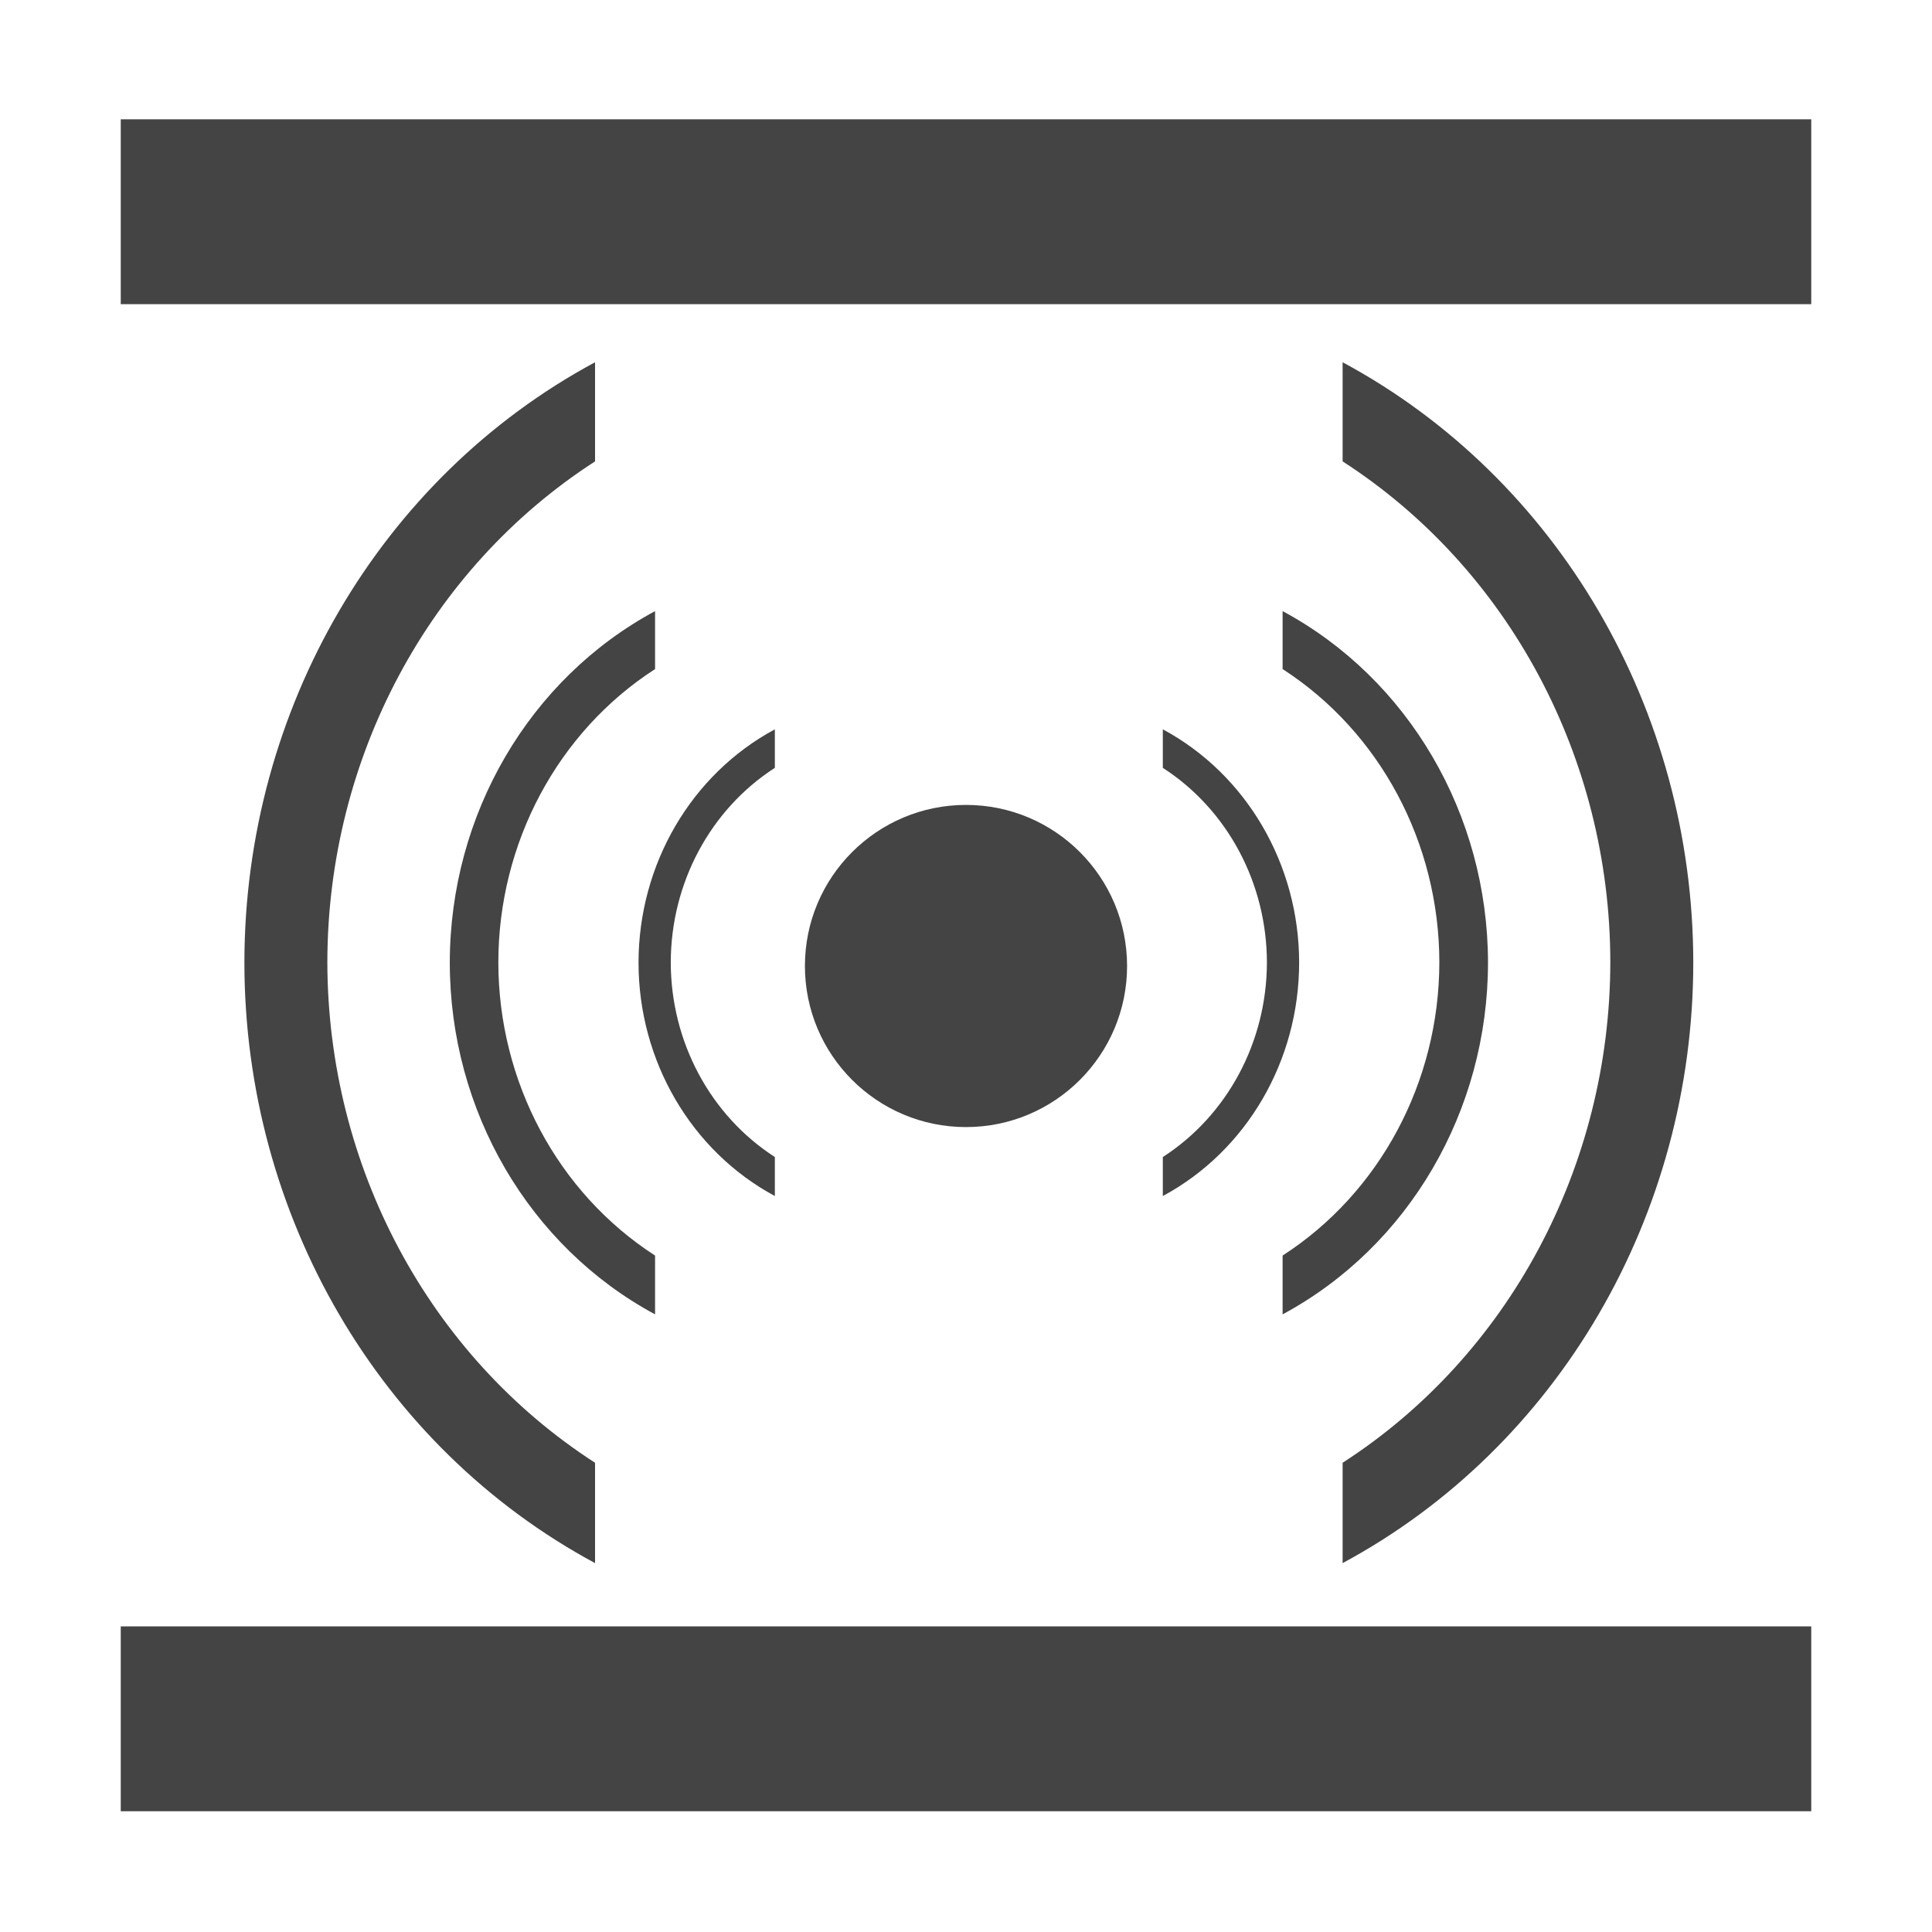
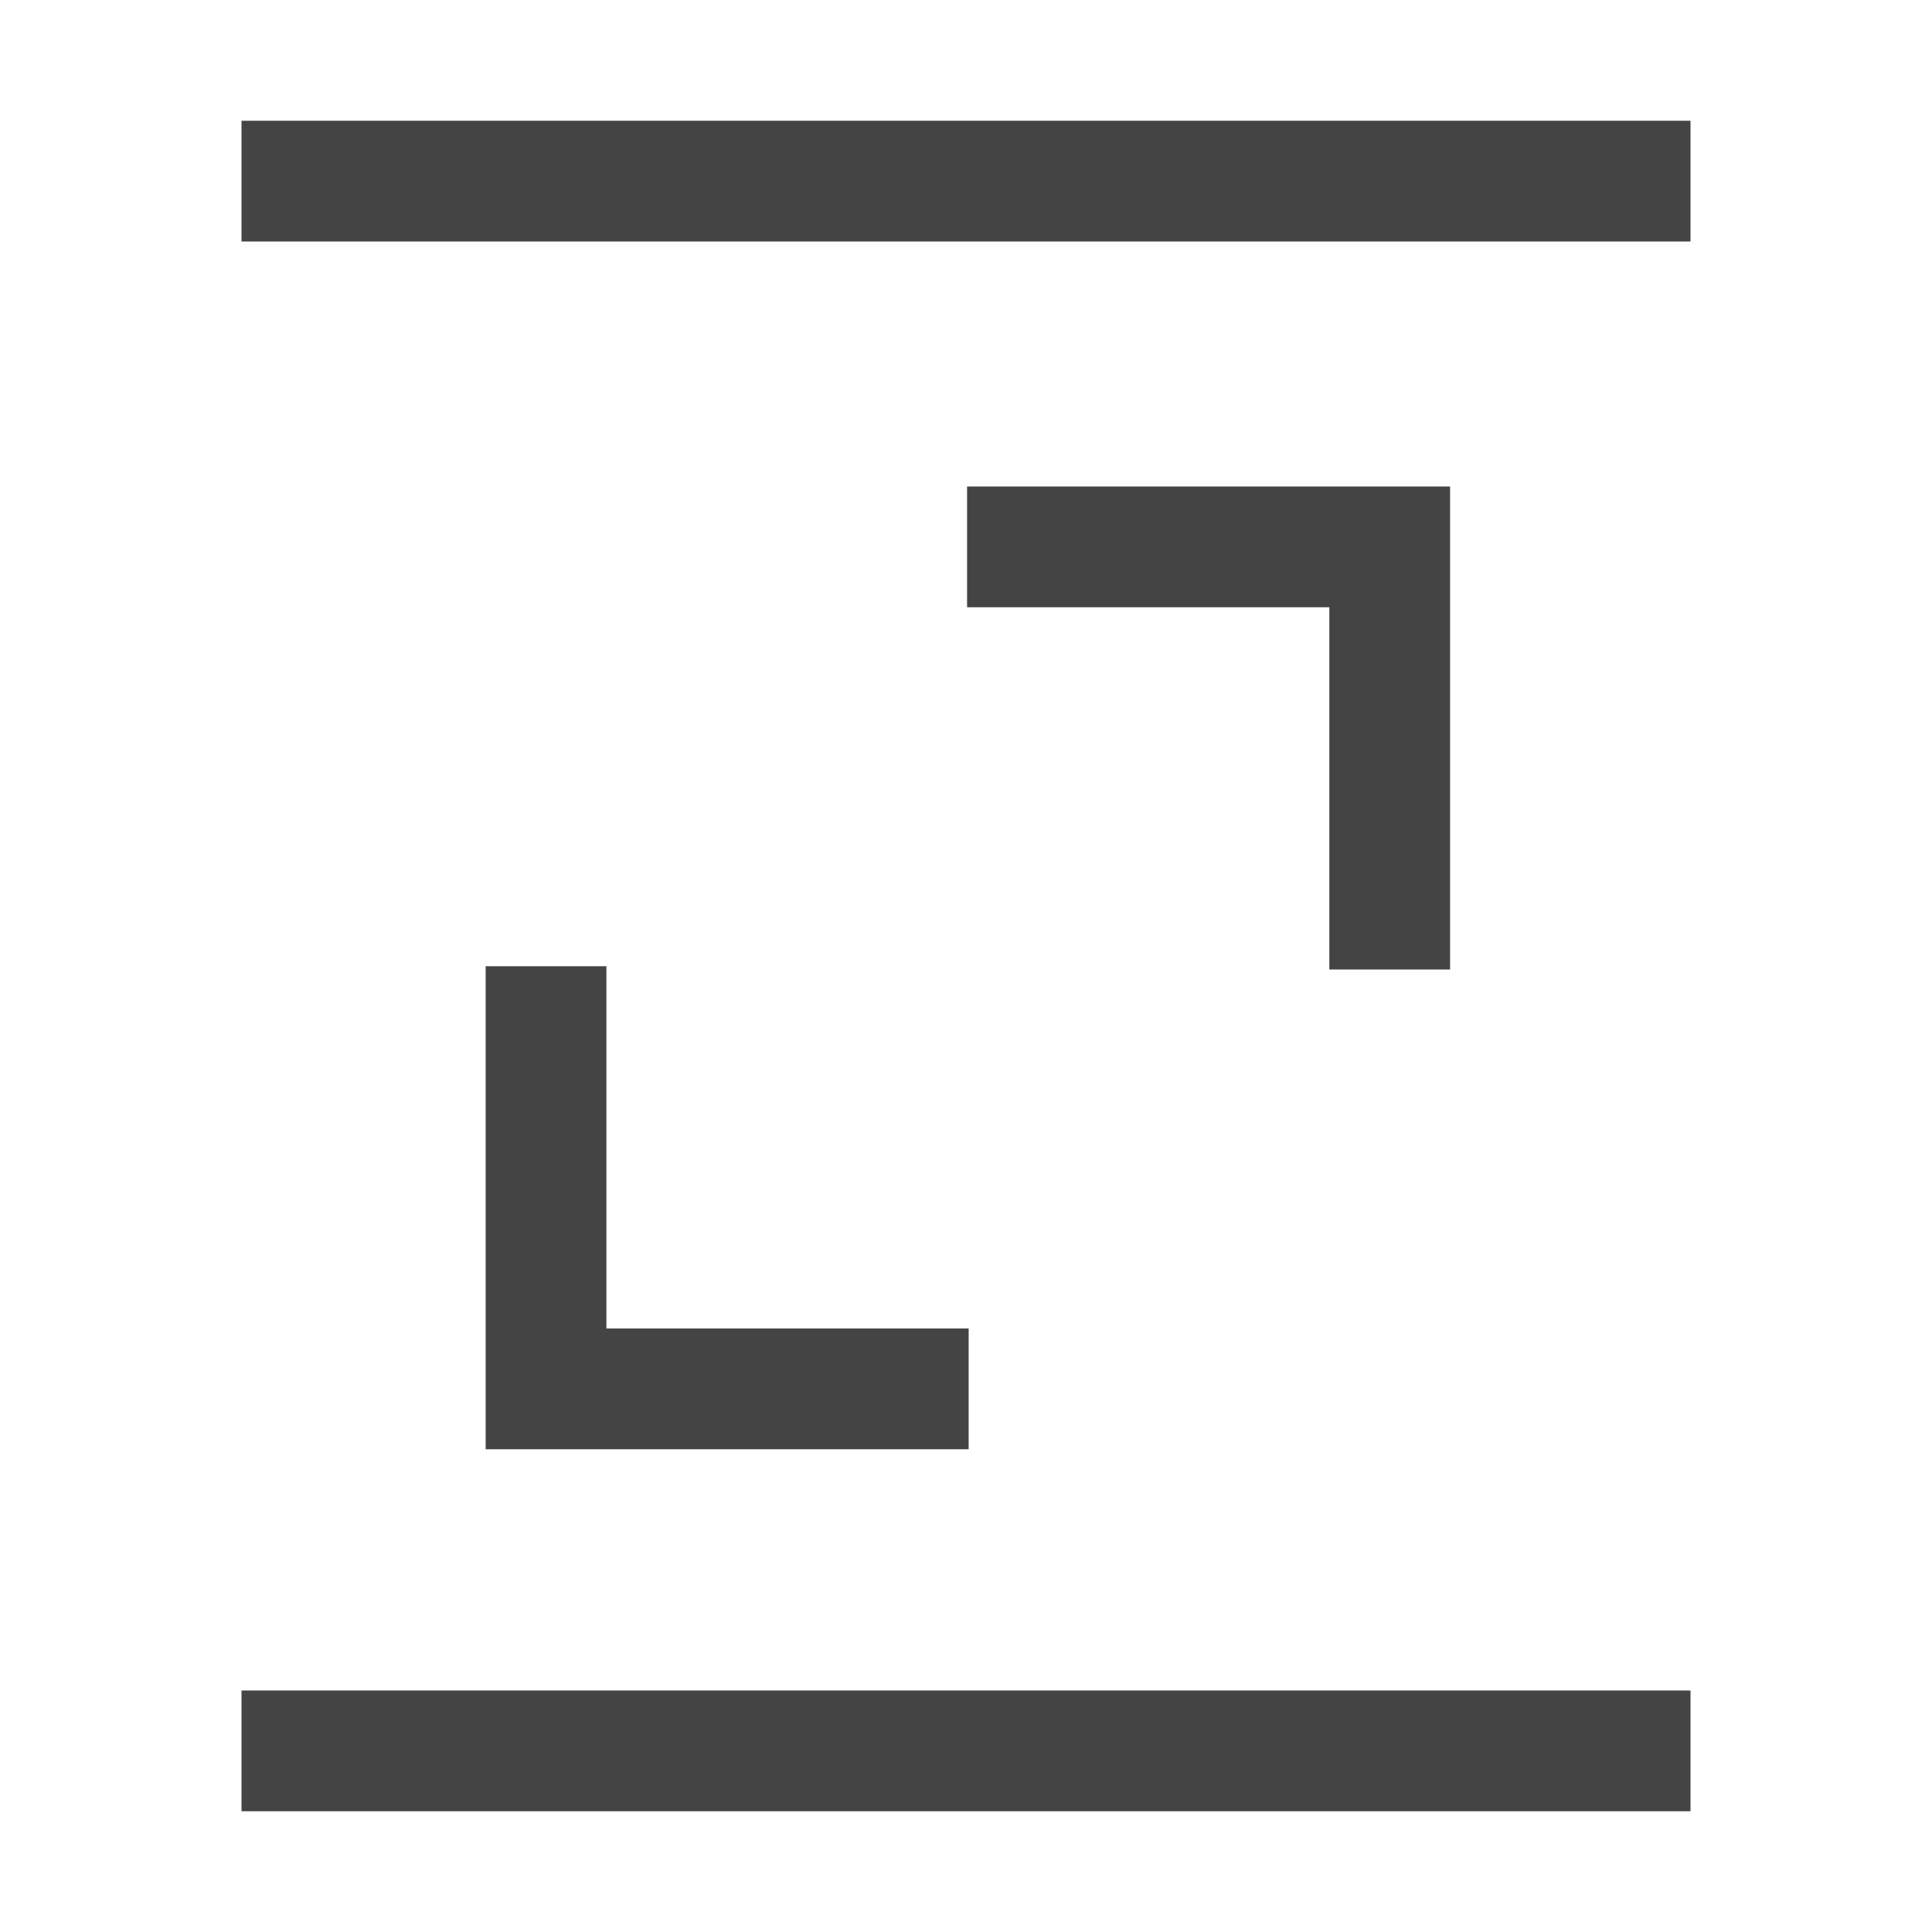
<svg xmlns="http://www.w3.org/2000/svg" version="1" viewBox="0 0 16 16" enable-background="new 0 0 48 48" id="svg12" width="16" height="16">
  <defs id="defs16">
    </defs>
-   <rect style="opacity:1;fill:#444444;fill-opacity:1;stroke:none;stroke-width:0.247;stroke-miterlimit:4;stroke-dasharray:none;stroke-opacity:1" id="rect816" width="14" height="1.531" x="1" y="0.988" />
-   <rect y="13.469" x="1" height="1.531" width="14" id="rect818" style="opacity:1;fill:#444444;fill-opacity:1;stroke:none;stroke-width:0.247;stroke-miterlimit:4;stroke-dasharray:none;stroke-opacity:1" />
-   <circle style="opacity:1;fill:#444444;fill-opacity:1;stroke:none;stroke-width:0.238;stroke-miterlimit:4;stroke-dasharray:none;stroke-opacity:1" id="path828" cx="8" cy="8" r="1.334" />
-   <path style="opacity:1;fill:#444444;fill-opacity:1;stroke:none;stroke-width:0.203;stroke-miterlimit:4;stroke-dasharray:none;stroke-opacity:1" d="M 4.928,3 A 5.358,5.597 0 0 0 2.024,7.969 5.358,5.597 0 0 0 4.928,12.945 v -0.831 A 4.672,4.881 0 0 1 2.711,7.969 4.672,4.881 0 0 1 4.928,3.821 Z" id="path839" />
-   <path id="path847" d="M 5.425,5.061 A 3.137,3.278 0 0 0 3.725,7.971 3.137,3.278 0 0 0 5.425,10.885 V 10.398 A 2.736,2.858 0 0 1 4.127,7.971 2.736,2.858 0 0 1 5.425,5.541 Z" style="opacity:1;fill:#444444;fill-opacity:1;stroke:none;stroke-width:0.119;stroke-miterlimit:4;stroke-dasharray:none;stroke-opacity:1" />
-   <path style="opacity:1;fill:#444444;fill-opacity:1;stroke:none;stroke-width:0.079;stroke-miterlimit:4;stroke-dasharray:none;stroke-opacity:1" d="M 6.417,6.04 A 2.082,2.175 0 0 0 5.288,7.971 2.082,2.175 0 0 0 6.417,9.905 V 9.582 A 1.816,1.897 0 0 1 5.555,7.971 1.816,1.897 0 0 1 6.417,6.359 Z" id="path849" />
-   <path id="path851" d="m 11.119,3 a 5.358,5.597 0 0 1 2.904,4.969 5.358,5.597 0 0 1 -2.904,4.976 v -0.831 A 4.672,4.881 0 0 0 13.336,7.969 4.672,4.881 0 0 0 11.119,3.821 Z" style="opacity:1;fill:#444444;fill-opacity:1;stroke:none;stroke-width:0.203;stroke-miterlimit:4;stroke-dasharray:none;stroke-opacity:1" />
-   <path style="opacity:1;fill:#444444;fill-opacity:1;stroke:none;stroke-width:0.119;stroke-miterlimit:4;stroke-dasharray:none;stroke-opacity:1" d="m 10.622,5.061 a 3.137,3.278 0 0 1 1.701,2.91 3.137,3.278 0 0 1 -1.701,2.914 V 10.398 A 2.736,2.858 0 0 0 11.92,7.971 2.736,2.858 0 0 0 10.622,5.541 Z" id="path853" />
-   <path id="path855" d="M 9.63,6.04 A 2.082,2.175 0 0 1 10.759,7.971 2.082,2.175 0 0 1 9.63,9.905 V 9.582 A 1.816,1.897 0 0 0 10.492,7.971 1.816,1.897 0 0 0 9.63,6.359 Z" style="opacity:1;fill:#444444;fill-opacity:1;stroke:none;stroke-width:0.079;stroke-miterlimit:4;stroke-dasharray:none;stroke-opacity:1" />
+   <path style="opacity:1;fill:#444444;fill-opacity:1;stroke:none;stroke-width:0.119;stroke-miterlimit:4;stroke-dasharray:none;stroke-opacity:1" d="m 8.009,4.029 v 1 h 3 v 3 h 1 v -4 z" id="rect861" />
+   <path id="path868" d="m 4.022,8.002 h 1 v 3 h 3 v 1 h -4 z" style="opacity:1;fill:#444444;fill-opacity:1;stroke:none;stroke-width:0.119;stroke-miterlimit:4;stroke-dasharray:none;stroke-opacity:1" />
+   <rect style="opacity:1;fill:#444444;fill-opacity:1;stroke:none;stroke-width:0.22;stroke-miterlimit:4;stroke-dasharray:none;stroke-opacity:1" id="rect822" width="12" height="1" x="2" y="1" ry="2.7755599e-17" />
+   <rect style="opacity:1;fill:#444444;fill-opacity:1;stroke:none;stroke-width:0.22;stroke-miterlimit:4;stroke-dasharray:none;stroke-opacity:1" id="rect824" width="12" height="1" x="2" y="14" ry="2.7755599e-17" />
</svg>
